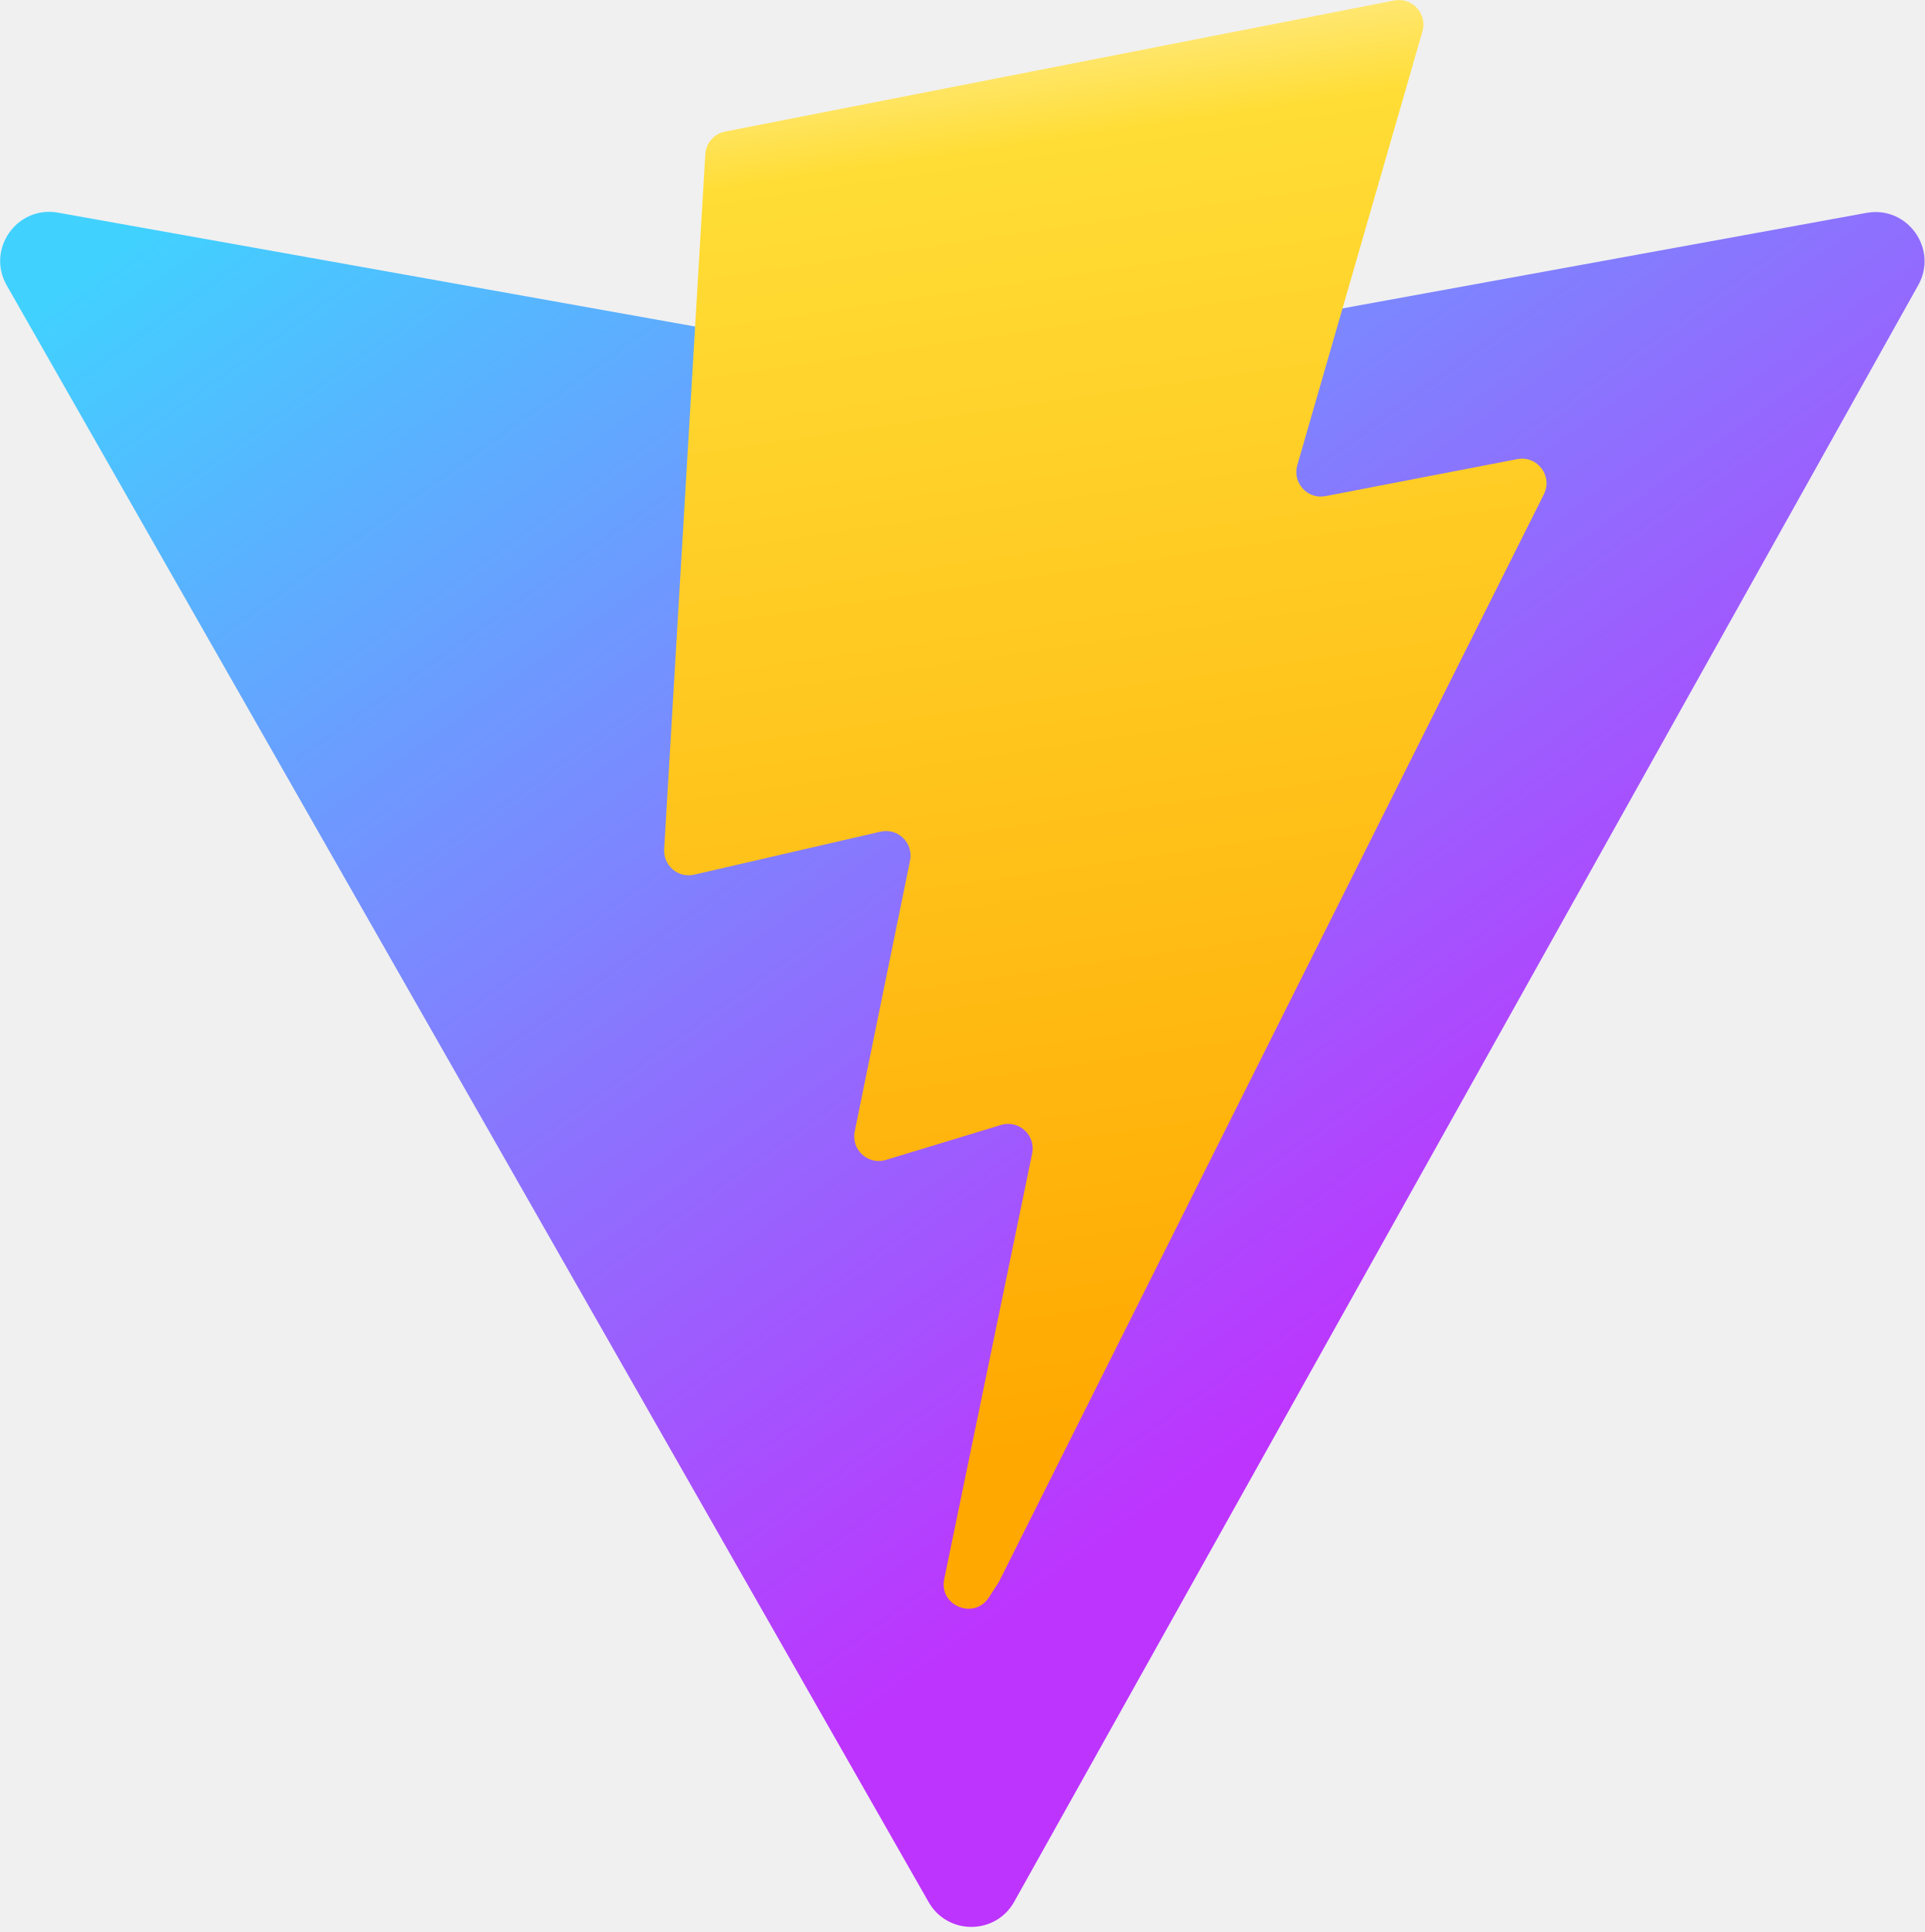
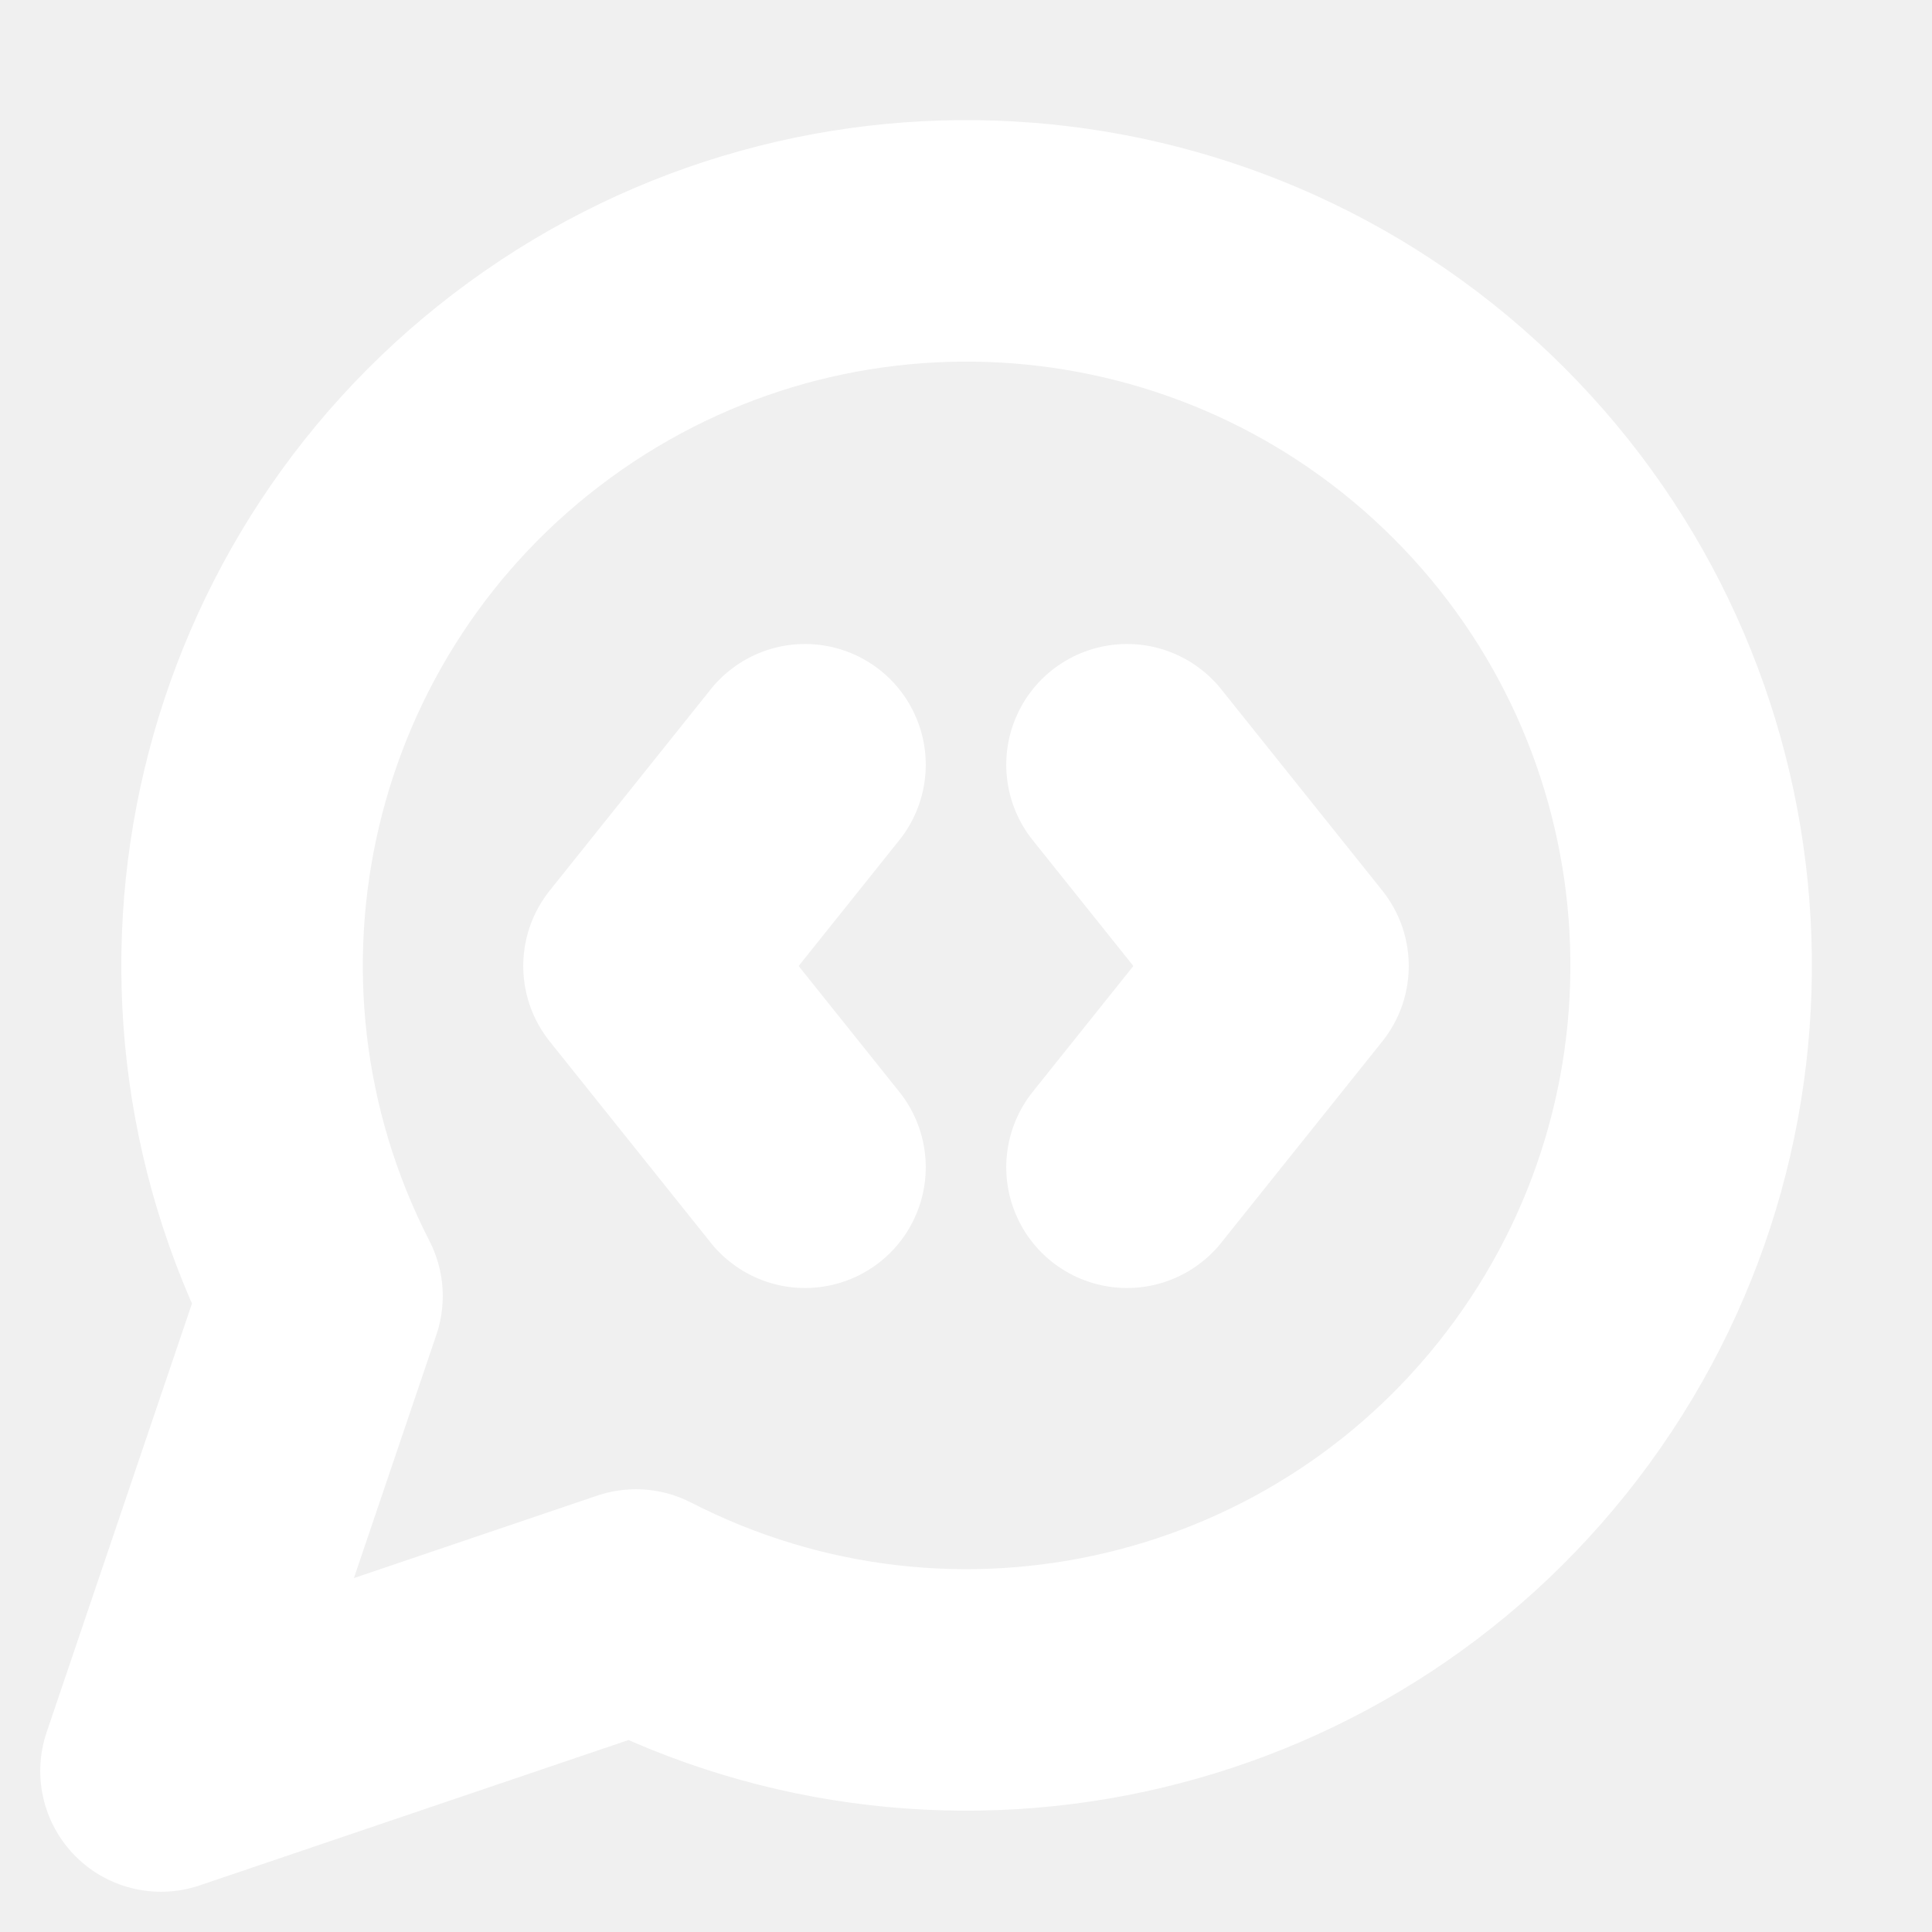
- <svg xmlns="http://www.w3.org/2000/svg" aria-hidden="true" role="img" class="iconify iconify--logos" width="31.88" height="32" preserveAspectRatio="xMidYMid meet" viewBox="0 0 256 257">
-   <defs>
-     <linearGradient id="IconifyId1813088fe1fbc01fb466" x1="-.828%" x2="57.636%" y1="7.652%" y2="78.411%">
-       <stop offset="0%" stop-color="#41D1FF" />
-       <stop offset="100%" stop-color="#BD34FE" />
-     </linearGradient>
-     <linearGradient id="IconifyId1813088fe1fbc01fb467" x1="43.376%" x2="50.316%" y1="2.242%" y2="89.03%">
-       <stop offset="0%" stop-color="#FFEA83" />
-       <stop offset="8.333%" stop-color="#FFDD35" />
-       <stop offset="100%" stop-color="#FFA800" />
-     </linearGradient>
-   </defs>
-   <path fill="url(#IconifyId1813088fe1fbc01fb466)" d="M255.153 37.938L134.897 252.976c-2.483 4.44-8.862 4.466-11.382.048L.875 37.958c-2.746-4.814 1.371-10.646 6.827-9.67l120.385 21.517a6.537 6.537 0 0 0 2.322-.004l117.867-21.483c5.438-.991 9.574 4.796 6.877 9.62Z" />
-   <path fill="url(#IconifyId1813088fe1fbc01fb467)" d="M185.432.063L96.44 17.501a3.268 3.268 0 0 0-2.634 3.014l-5.474 92.456a3.268 3.268 0 0 0 3.997 3.378l24.777-5.718c2.318-.535 4.413 1.507 3.936 3.838l-7.361 36.047c-.495 2.426 1.782 4.5 4.151 3.78l15.304-4.649c2.372-.72 4.652 1.36 4.15 3.788l-11.698 56.621c-.732 3.542 3.979 5.473 5.943 2.437l1.313-2.028l72.516-144.72c1.215-2.423-.88-5.186-3.54-4.672l-25.505 4.922c-2.396.462-4.435-1.77-3.759-4.114l16.646-57.705c.677-2.35-1.37-4.583-3.769-4.113Z" />
+ <svg xmlns="http://www.w3.org/2000/svg" width="48" height="48" viewBox="0 0 24 24" fill="none" stroke="#ffffff" stroke-width="3" stroke-linecap="round" stroke-linejoin="round" class="lucide lucide-message-circle-code-icon lucide-message-circle-code">
+   <path d="M10 9.5 8 12l2 2.5" />
+   <path d="m14 9.5 2 2.5-2 2.5" />
+   <path d="M7.9 20A9 9 0 1 0 4 16.1L2 22z" />
</svg>
